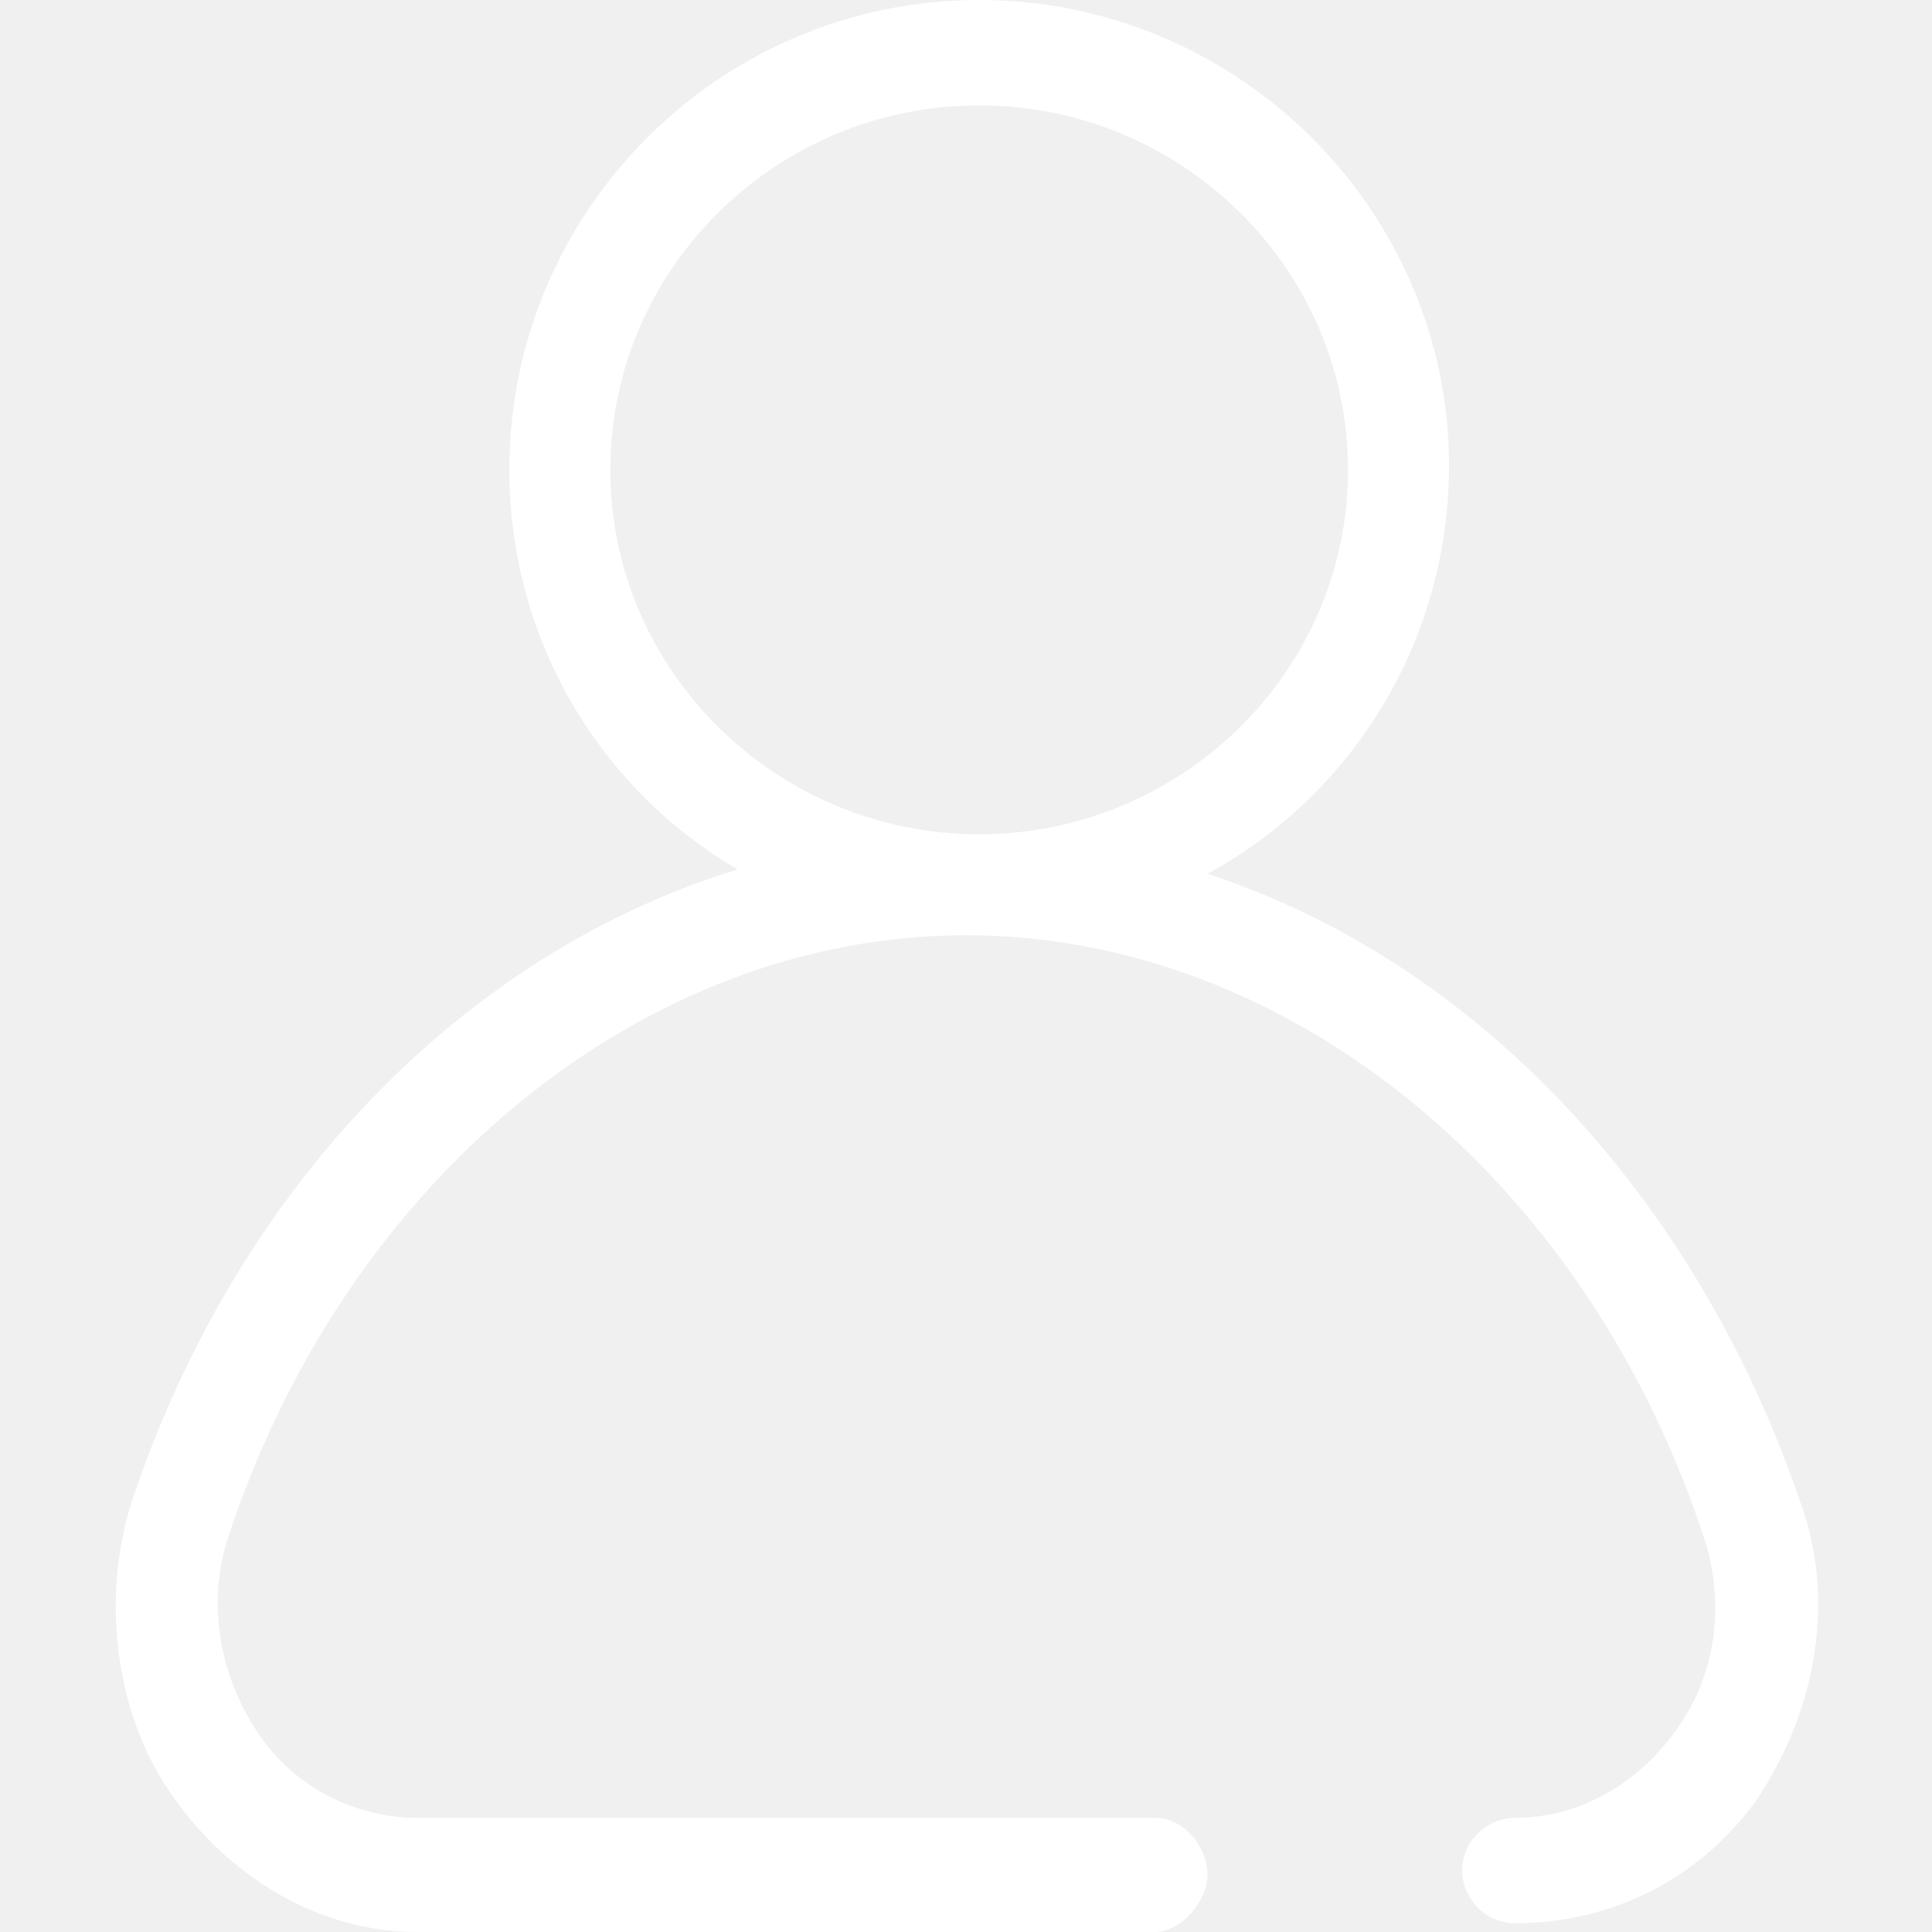
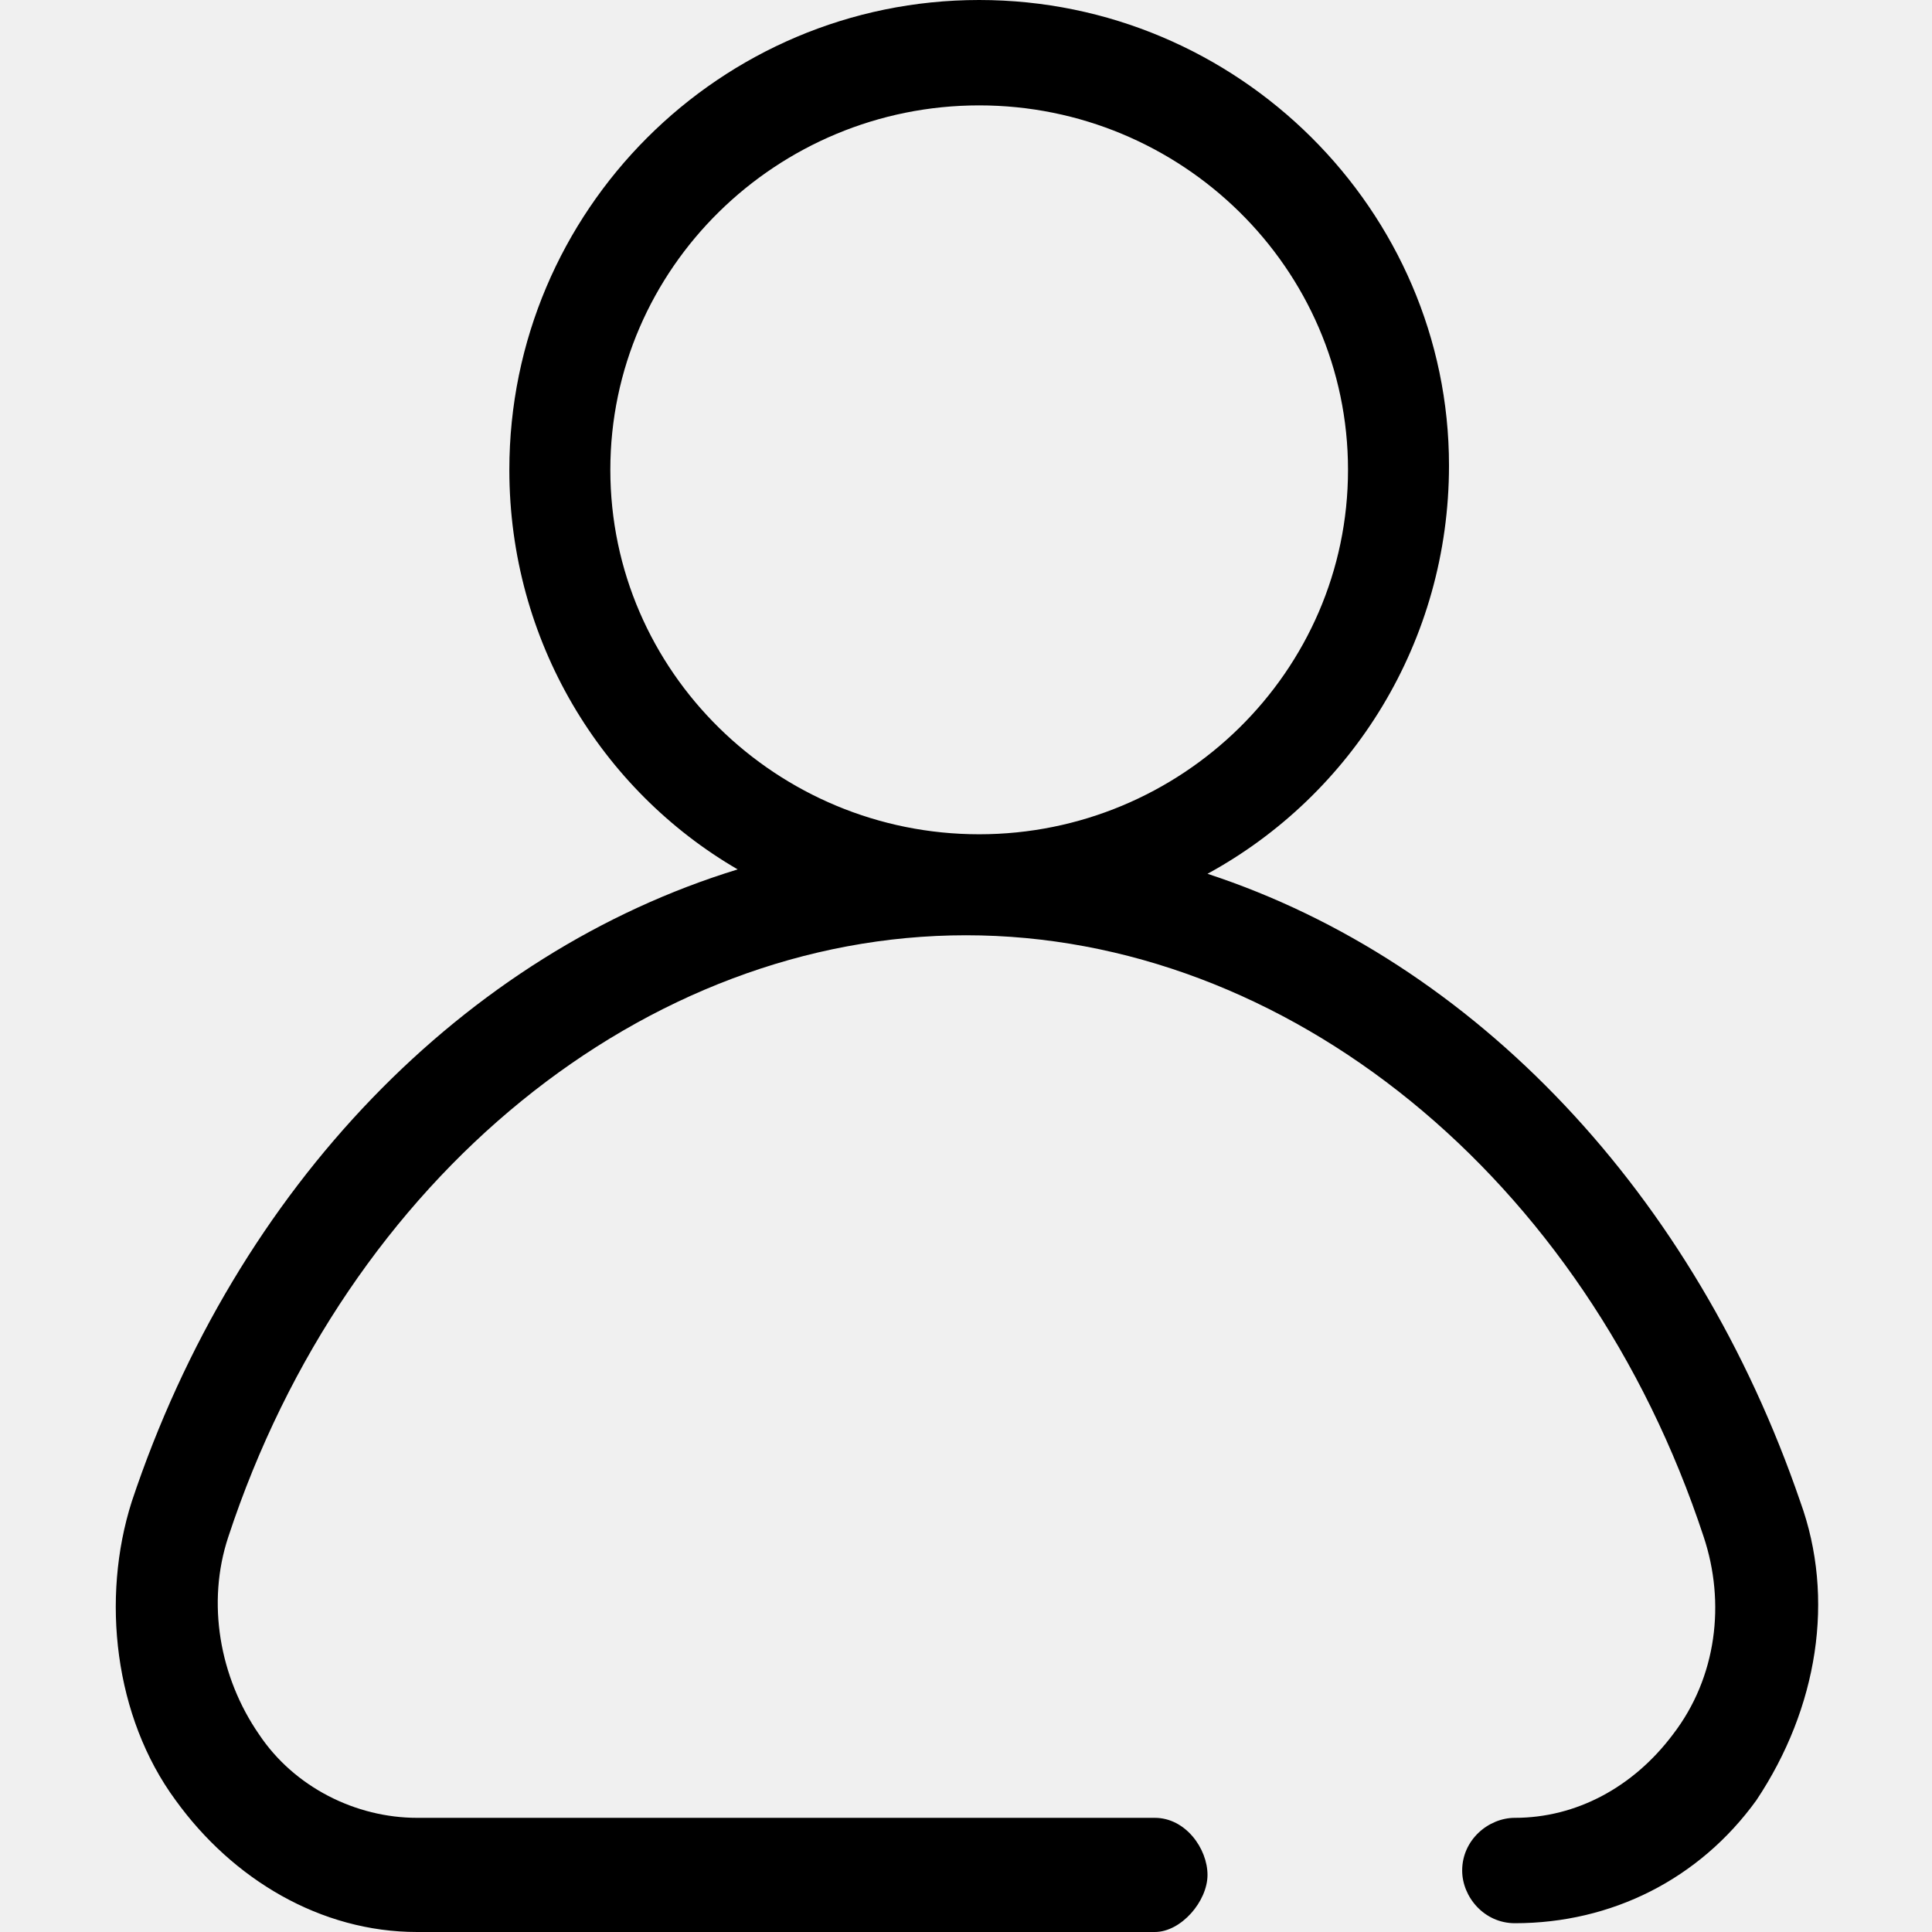
- <svg xmlns="http://www.w3.org/2000/svg" class="icon" width="200px" height="200.00px" viewBox="0 0 1024 1024" version="1.1">
-   <path fill="#ffffff" d="M954.182 795.927c-55.855-162.909-172.218-286.255-314.182-332.8 76.8-41.891 128-123.345 128-216.436C768 111.709 656.291 0 518.982 0c-137.309 0-249.018 111.709-249.018 249.018 0 90.764 48.873 169.891 121.018 211.782C246.691 505.018 125.673 628.364 69.818 795.927c-16.291 51.2-9.309 114.036 23.273 158.255 30.255 41.891 76.8 69.818 128 69.818l390.982 0c13.964 0 27.927-16.291 27.927-30.255 0-13.964-11.636-30.255-27.927-30.255L221.091 963.491c-32.582 0-65.164-16.291-83.782-44.218-20.945-30.255-27.927-69.818-16.291-104.727 62.836-190.836 221.091-318.836 390.982-318.836S840.145 623.709 902.982 814.545c11.636 34.909 6.982 74.473-16.291 104.727-20.945 27.927-51.2 44.218-83.782 44.218-13.964 0-27.927 11.636-27.927 27.927 0 13.964 11.636 27.927 27.927 27.927 51.2 0 97.745-23.273 128-65.164C963.491 905.309 972.8 847.127 954.182 795.927zM323.491 249.018c0-107.055 88.436-193.164 195.491-193.164s195.491 86.109 195.491 193.164S626.036 442.182 518.982 442.182 323.491 356.073 323.491 249.018z" />
+ <svg xmlns="http://www.w3.org/2000/svg" t="1589241695521" class="icon" viewBox="0 0 1024 1024" version="1.1" p-id="1350" width="200" height="200">
+   <defs>
+     <style type="text/css" />
+   </defs>
+   <path d="M954.182 795.927c-55.855-162.909-172.218-286.255-314.182-332.8 76.8-41.891 128-123.345 128-216.436C768 111.709 656.291 0 518.982 0c-137.309 0-249.018 111.709-249.018 249.018 0 90.764 48.873 169.891 121.018 211.782C246.691 505.018 125.673 628.364 69.818 795.927c-16.291 51.2-9.309 114.036 23.273 158.255 30.255 41.891 76.8 69.818 128 69.818l390.982 0c13.964 0 27.927-16.291 27.927-30.255 0-13.964-11.636-30.255-27.927-30.255L221.091 963.491c-32.582 0-65.164-16.291-83.782-44.218-20.945-30.255-27.927-69.818-16.291-104.727 62.836-190.836 221.091-318.836 390.982-318.836S840.145 623.709 902.982 814.545c11.636 34.909 6.982 74.473-16.291 104.727-20.945 27.927-51.2 44.218-83.782 44.218-13.964 0-27.927 11.636-27.927 27.927 0 13.964 11.636 27.927 27.927 27.927 51.2 0 97.745-23.273 128-65.164C963.491 905.309 972.8 847.127 954.182 795.927zM323.491 249.018c0-107.055 88.436-193.164 195.491-193.164s195.491 86.109 195.491 193.164S626.036 442.182 518.982 442.182 323.491 356.073 323.491 249.018z" p-id="1351" />
</svg>
